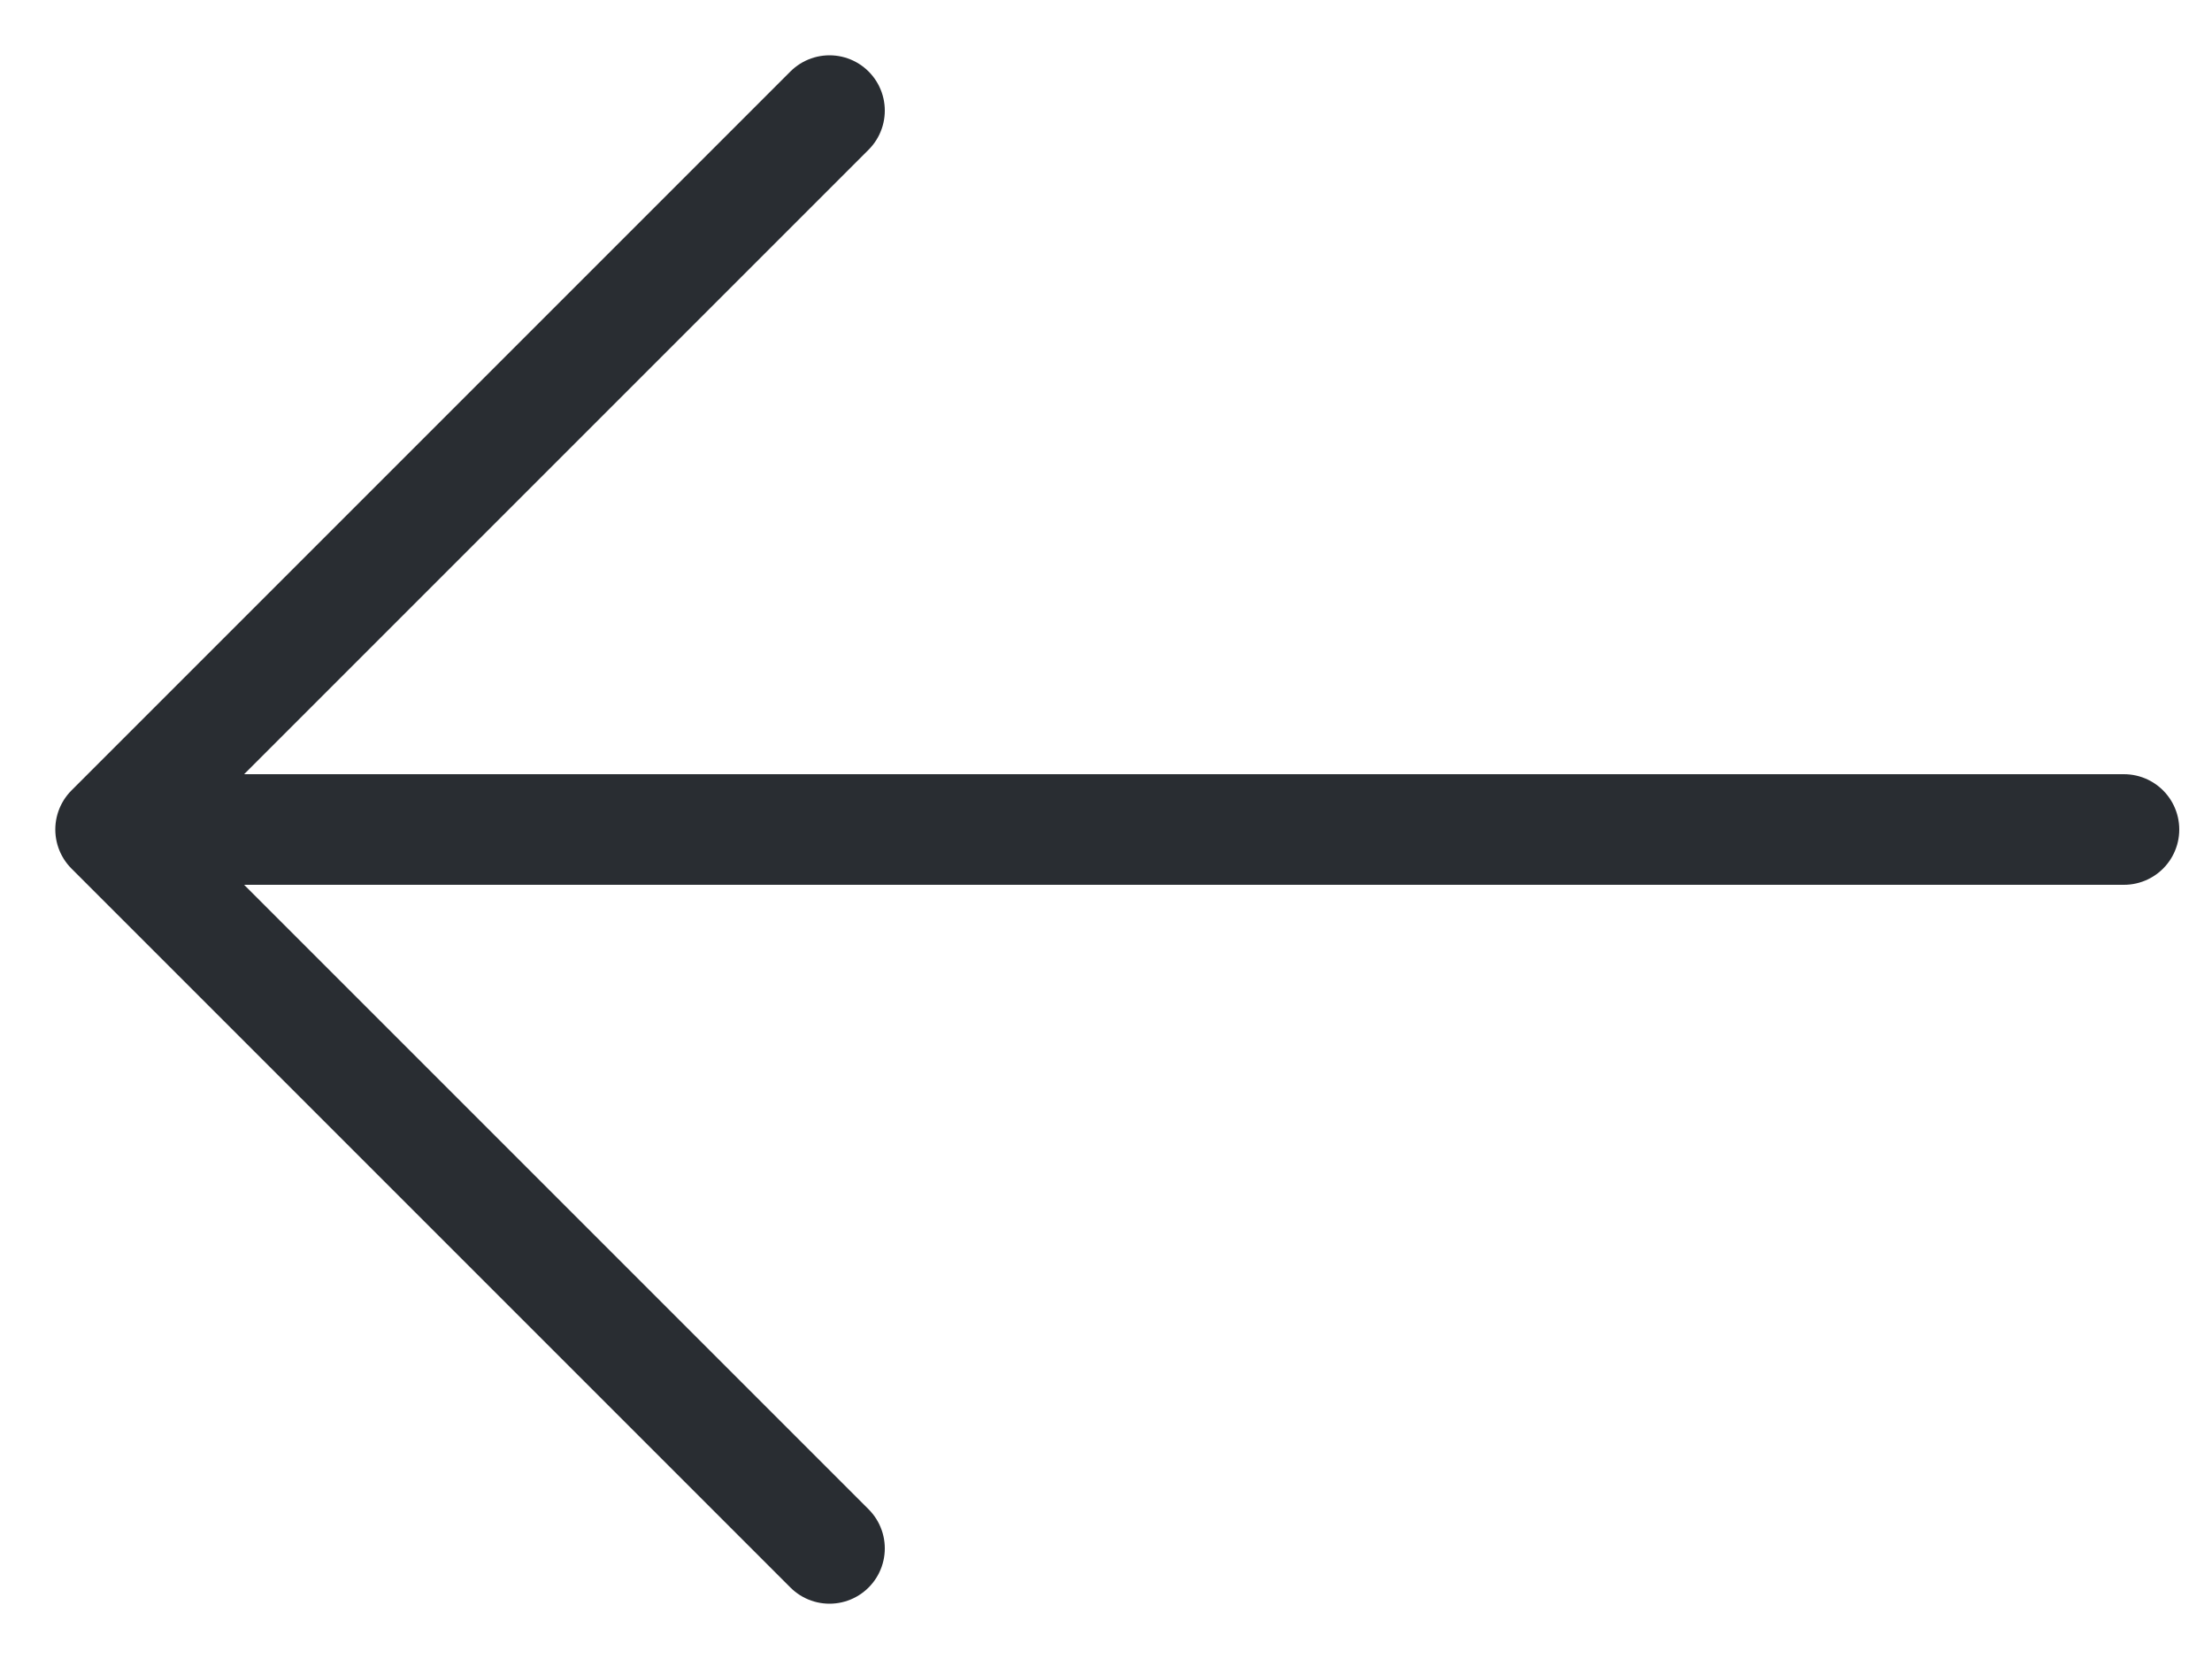
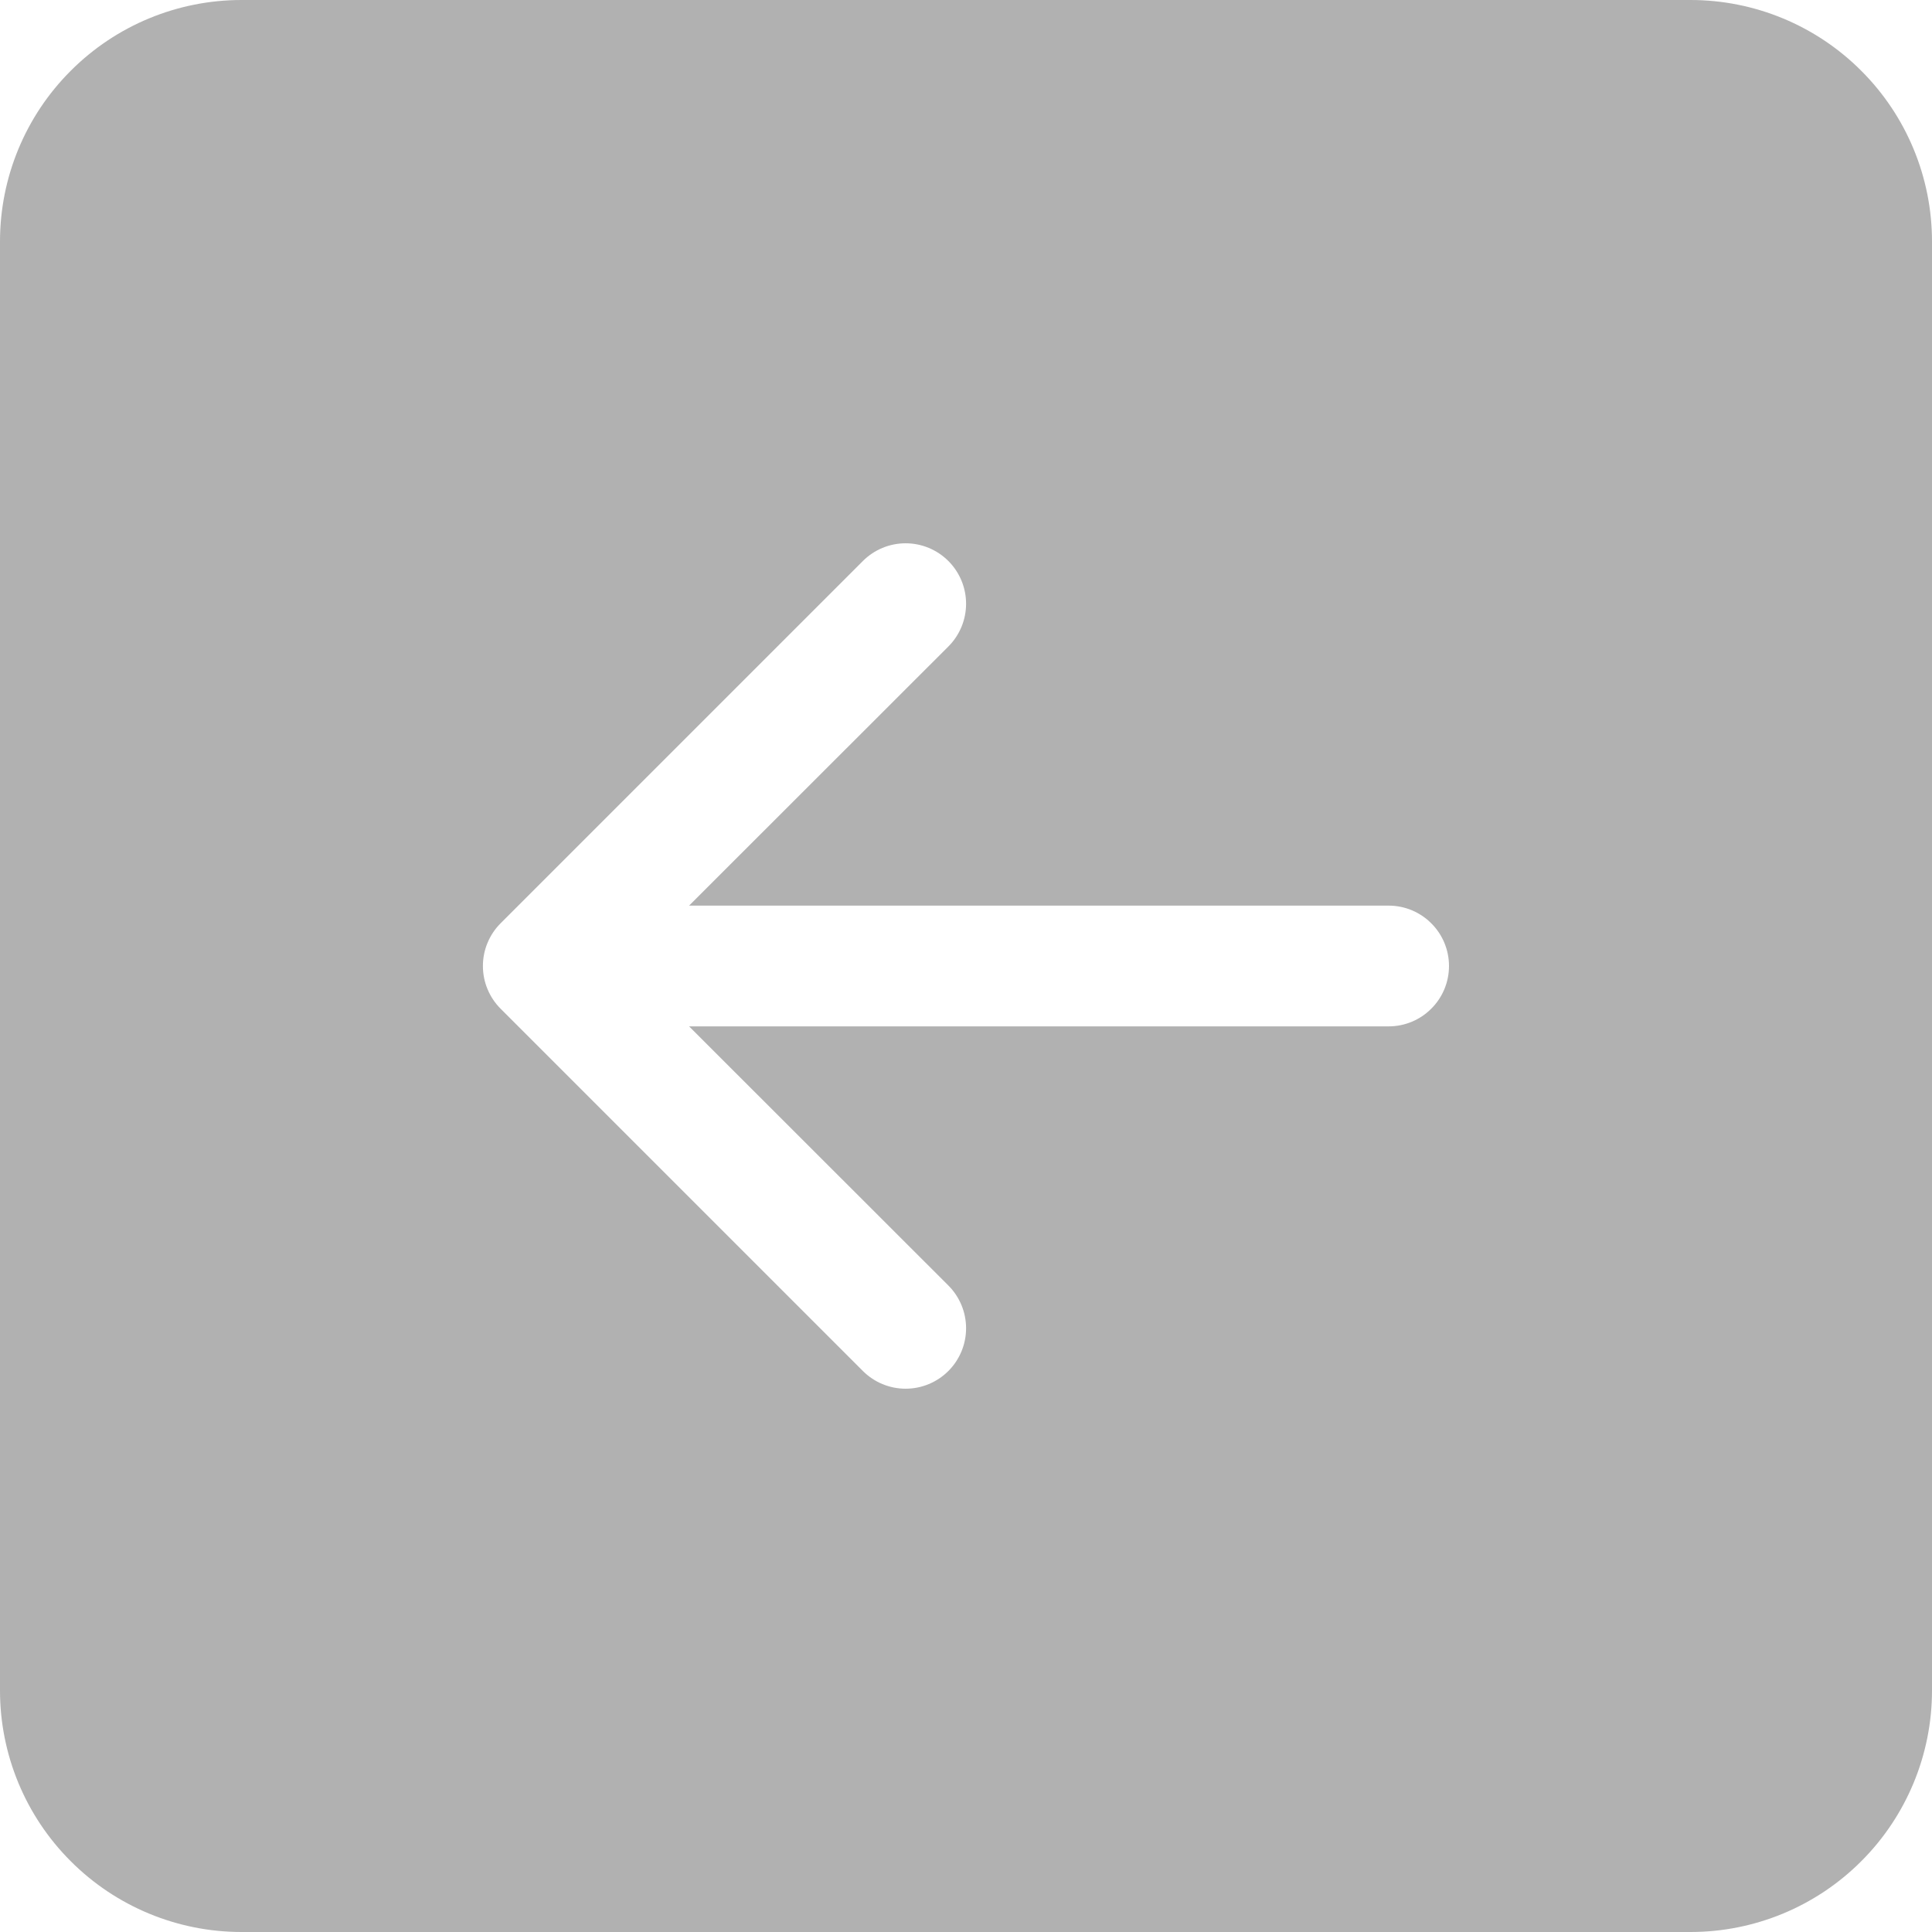
- <svg xmlns="http://www.w3.org/2000/svg" width="20" height="15" viewBox="0 0 20 15" fill="none">
-   <g id="ð¦ icon &quot;arrow left&quot;">
-     <g id="Group">
-       <path id="Vector" d="M7.5 1L1 7.5L7.5 14" stroke="#292D32" stroke-miterlimit="10" stroke-linecap="round" stroke-linejoin="round" />
-       <path id="Vector_2" d="M19.204 7.5H1.182" stroke="#292D32" stroke-miterlimit="10" stroke-linecap="round" stroke-linejoin="round" />
-     </g>
+ <svg xmlns="http://www.w3.org/2000/svg" width="24" height="24" viewBox="0 0 24 24" fill="none">
+   <g id="BsArrowLeftSquareFill">
+     <path id="Vector" d="M24 21C24 21.796 23.684 22.559 23.121 23.121C22.559 23.684 21.796 24 21 24H3C2.204 24 1.441 23.684 0.879 23.121C0.316 22.559 0 21.796 0 21V3C0 2.204 0.316 1.441 0.879 0.879C1.441 0.316 2.204 0 3 0L21 0C21.796 0 22.559 0.316 23.121 0.879C23.684 1.441 24 2.204 24 3V21ZM17.25 11.25H8.56L11.781 8.031C11.922 7.89 12.001 7.699 12.001 7.5C12.001 7.301 11.922 7.11 11.781 6.969C11.64 6.828 11.449 6.749 11.25 6.749C11.051 6.749 10.86 6.828 10.719 6.969L6.219 11.469C6.149 11.539 6.094 11.621 6.056 11.713C6.018 11.804 5.999 11.901 5.999 12C5.999 12.099 6.018 12.196 6.056 12.287C6.094 12.379 6.149 12.461 6.219 12.531L10.719 17.031C10.86 17.172 11.051 17.251 11.25 17.251C11.449 17.251 11.64 17.172 11.781 17.031C11.922 16.89 12.001 16.699 12.001 16.5C12.001 16.301 11.922 16.11 11.781 15.969L8.56 12.75H17.25C17.449 12.75 17.64 12.671 17.78 12.53C17.921 12.39 18 12.199 18 12C18 11.801 17.921 11.61 17.78 11.47C17.64 11.329 17.449 11.25 17.25 11.25Z" fill="#B1B1B1" />
  </g>
</svg>
